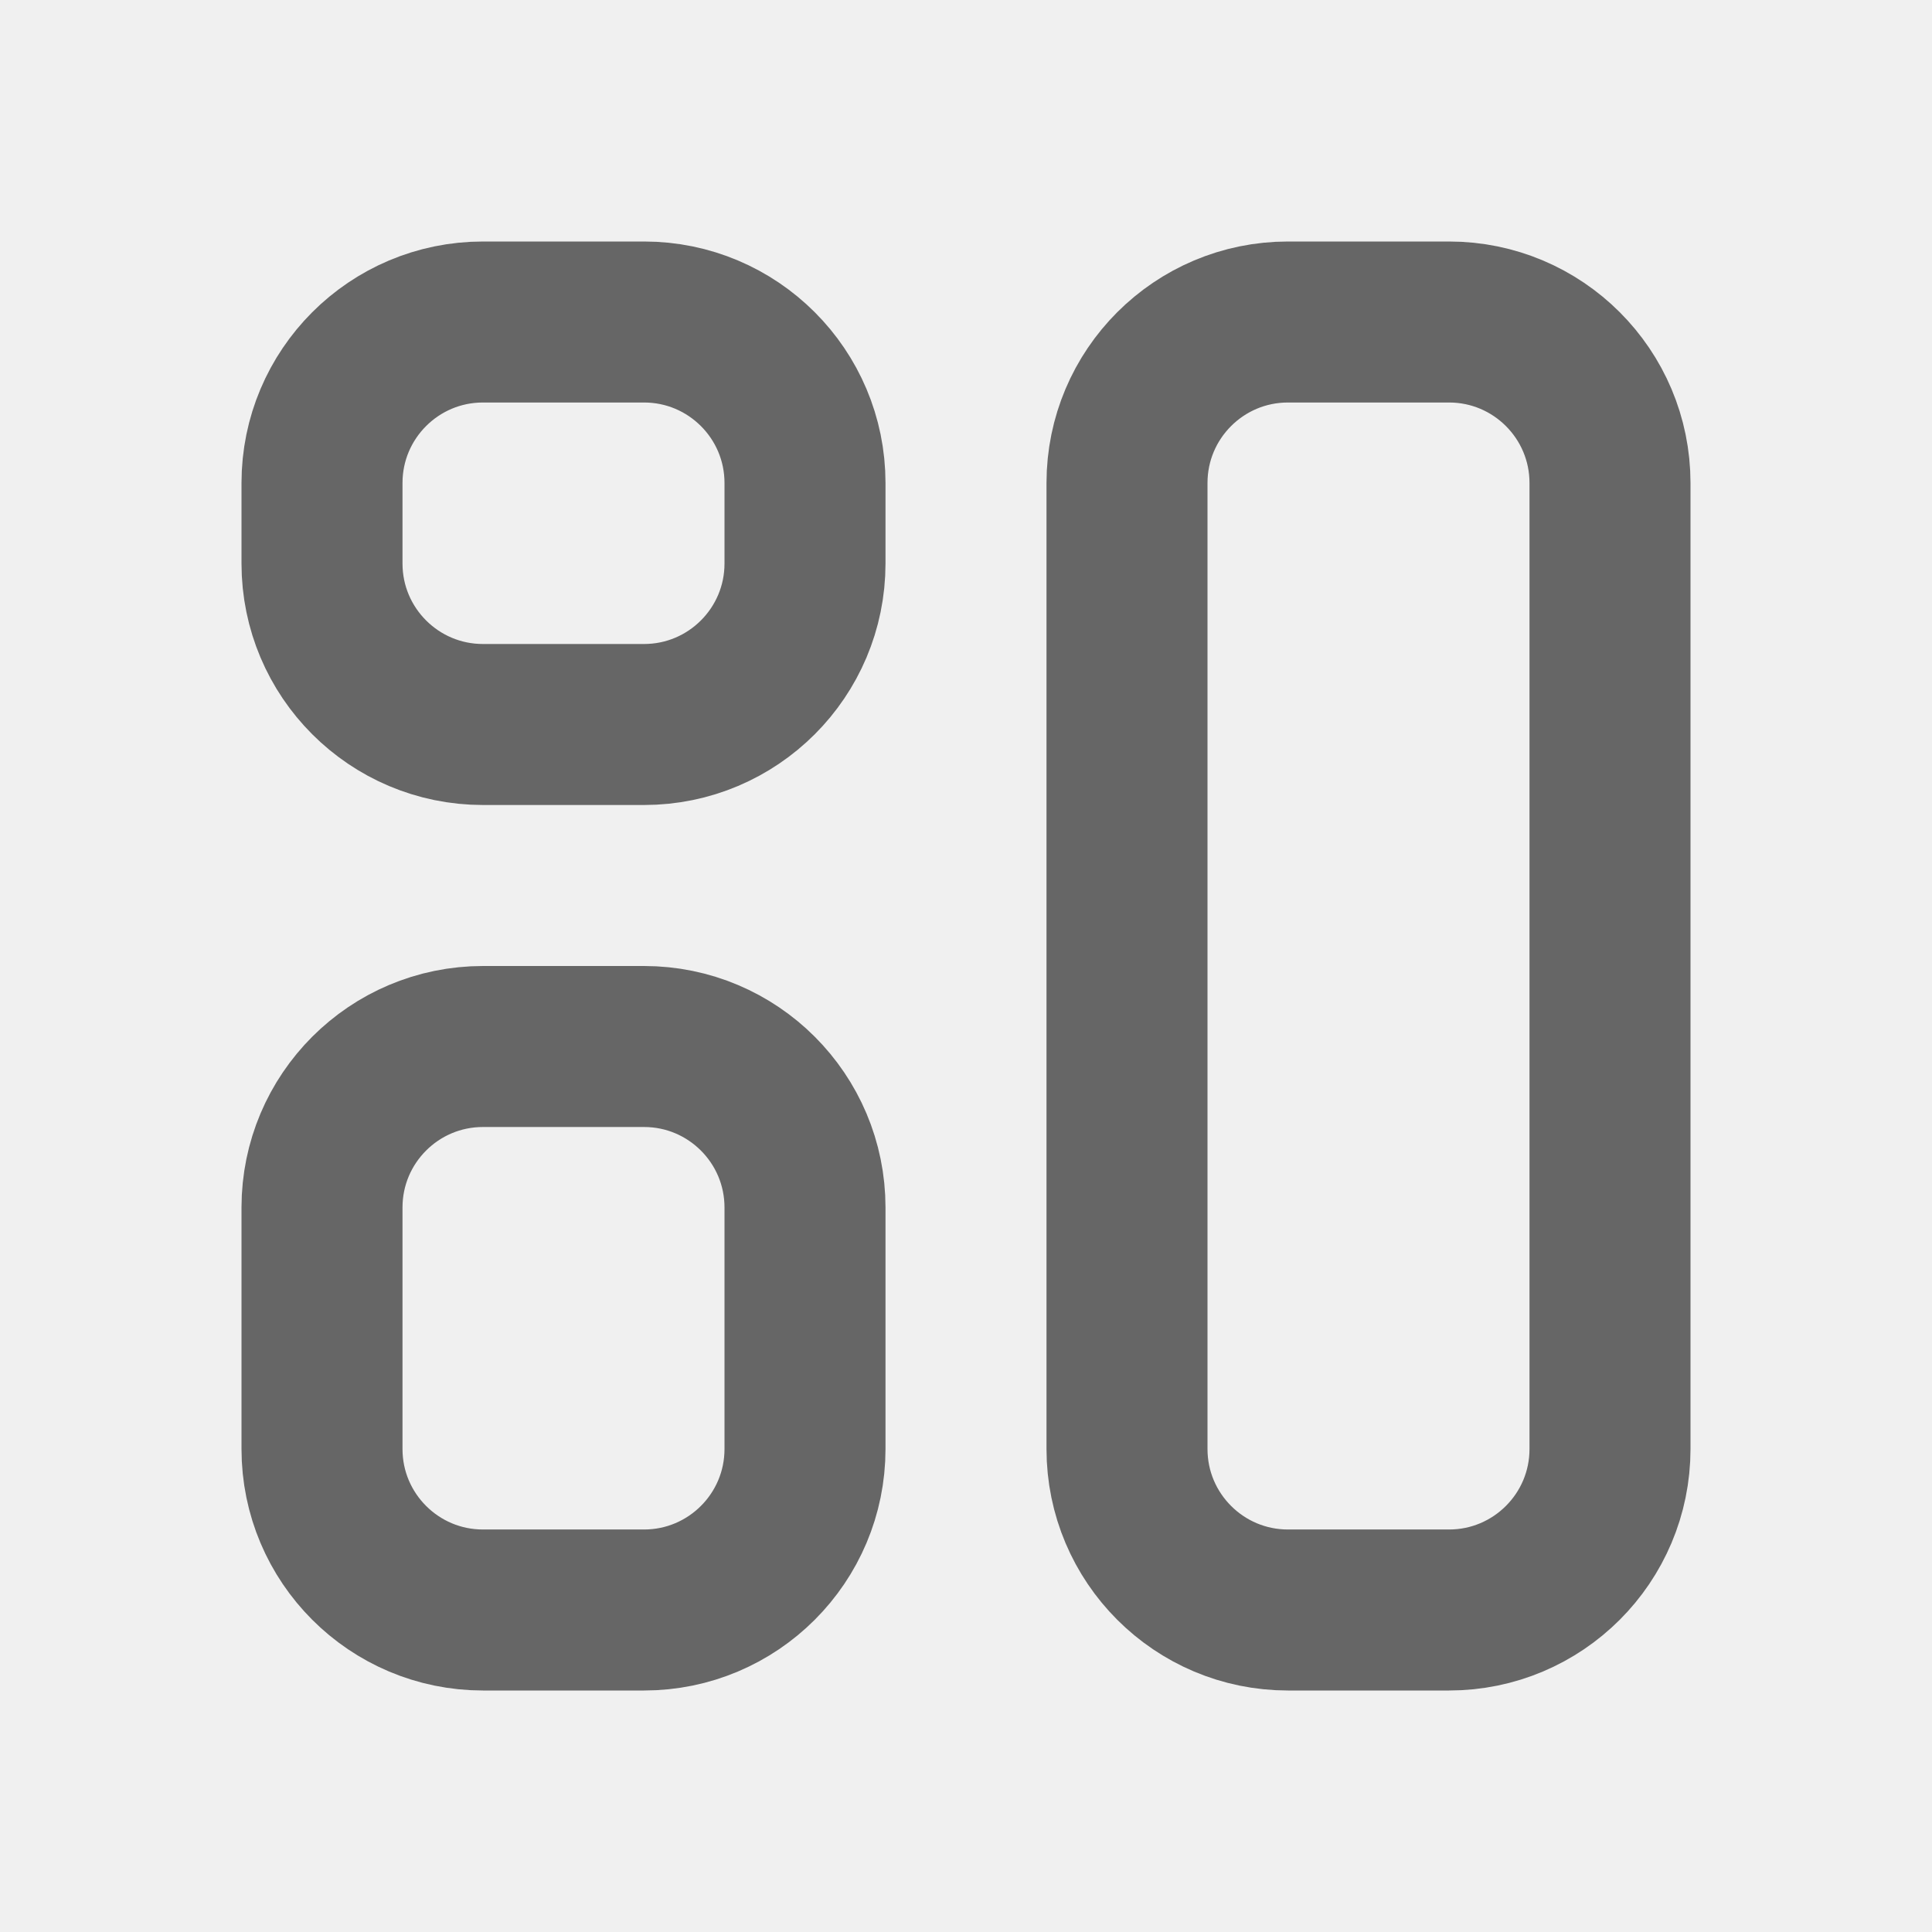
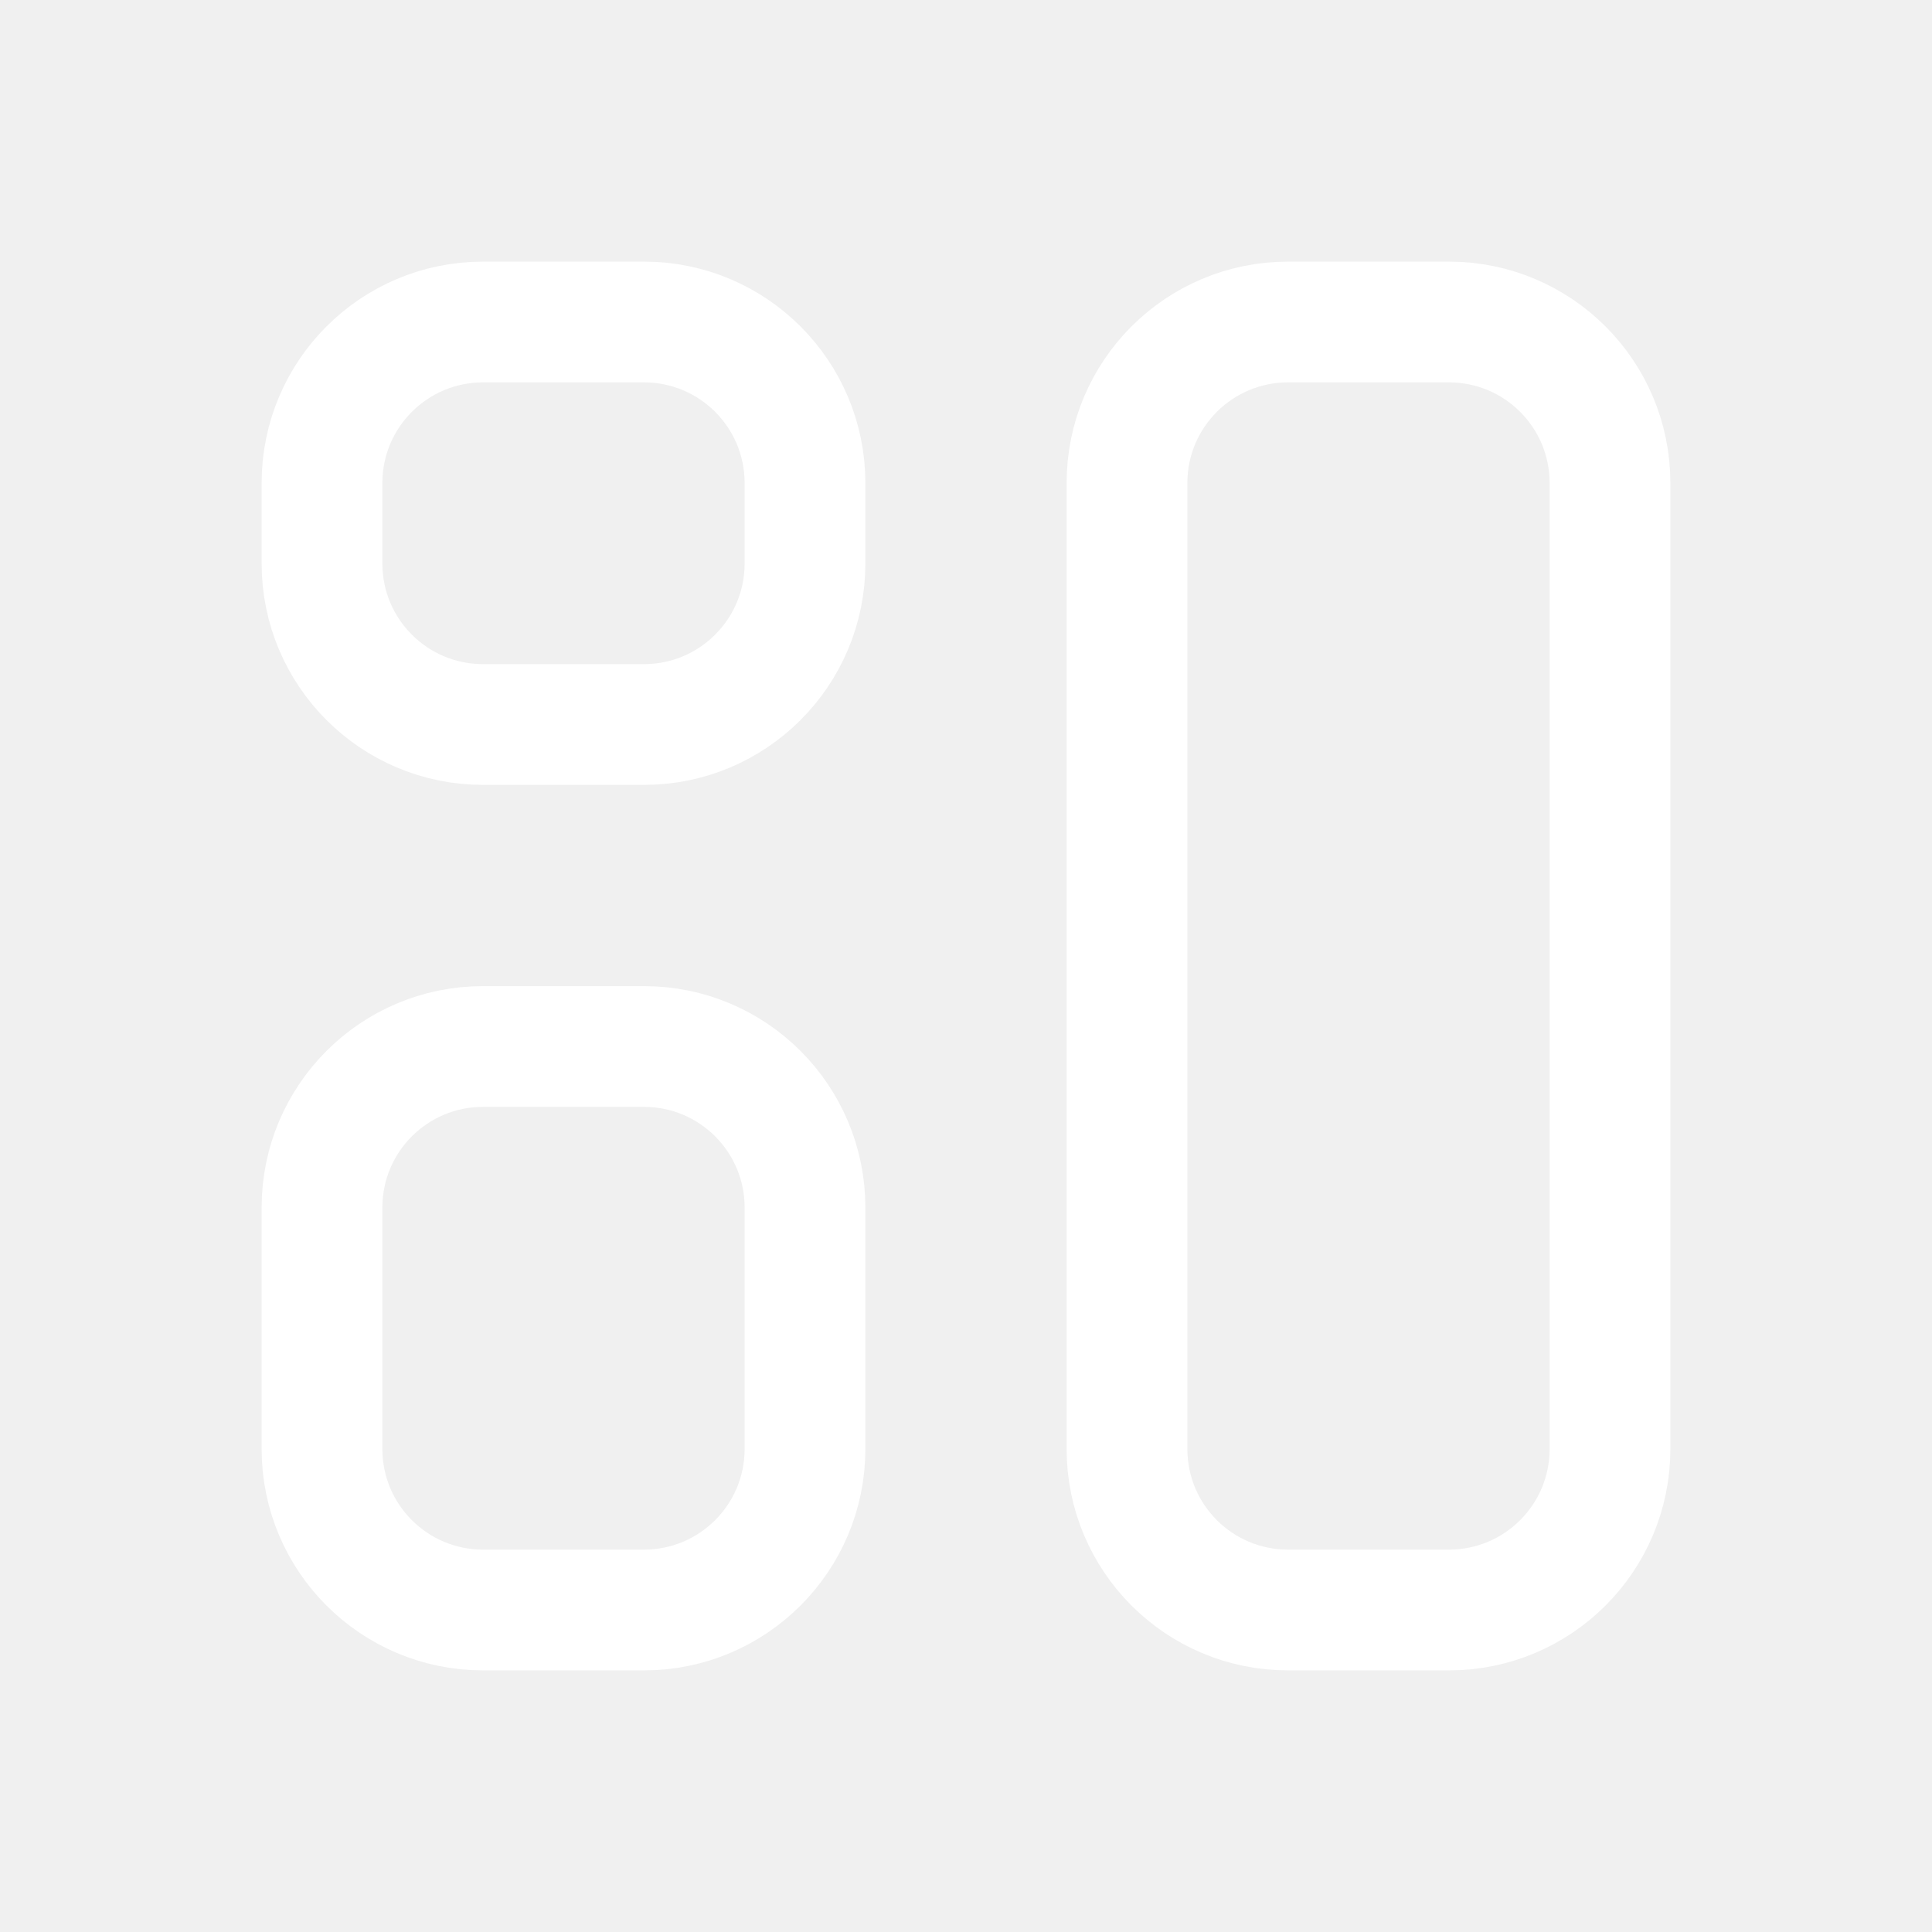
- <svg xmlns="http://www.w3.org/2000/svg" width="24" height="24" viewBox="0 0 24 24" fill="none" stroke="#666" stroke-width="2" stroke-linecap="round" stroke-linejoin="round" class="icon icon-tabler icons-tabler-outline icon-tabler-layout">
+ <svg xmlns="http://www.w3.org/2000/svg" width="24" height="24" viewBox="0 0 24 24" fill="none" stroke="#ffffff" stroke-width="1.5" stroke-linecap="round" stroke-linejoin="round" class="icon icon-tabler icons-tabler-outline icon-tabler-layout">
  <path stroke="none" d="M0 0h24v24H0z" fill="none" />
  <path d="M4 6a2 2 0 0 1 2 -2h2a2 2 0 0 1 2 2v1a2 2 0 0 1 -2 2h-2a2 2 0 0 1 -2 -2l0 -1" />
  <path d="M4 15a2 2 0 0 1 2 -2h2a2 2 0 0 1 2 2v3a2 2 0 0 1 -2 2h-2a2 2 0 0 1 -2 -2l0 -3" />
  <path d="M14 6a2 2 0 0 1 2 -2h2a2 2 0 0 1 2 2v12a2 2 0 0 1 -2 2h-2a2 2 0 0 1 -2 -2l0 -12" />
</svg>
